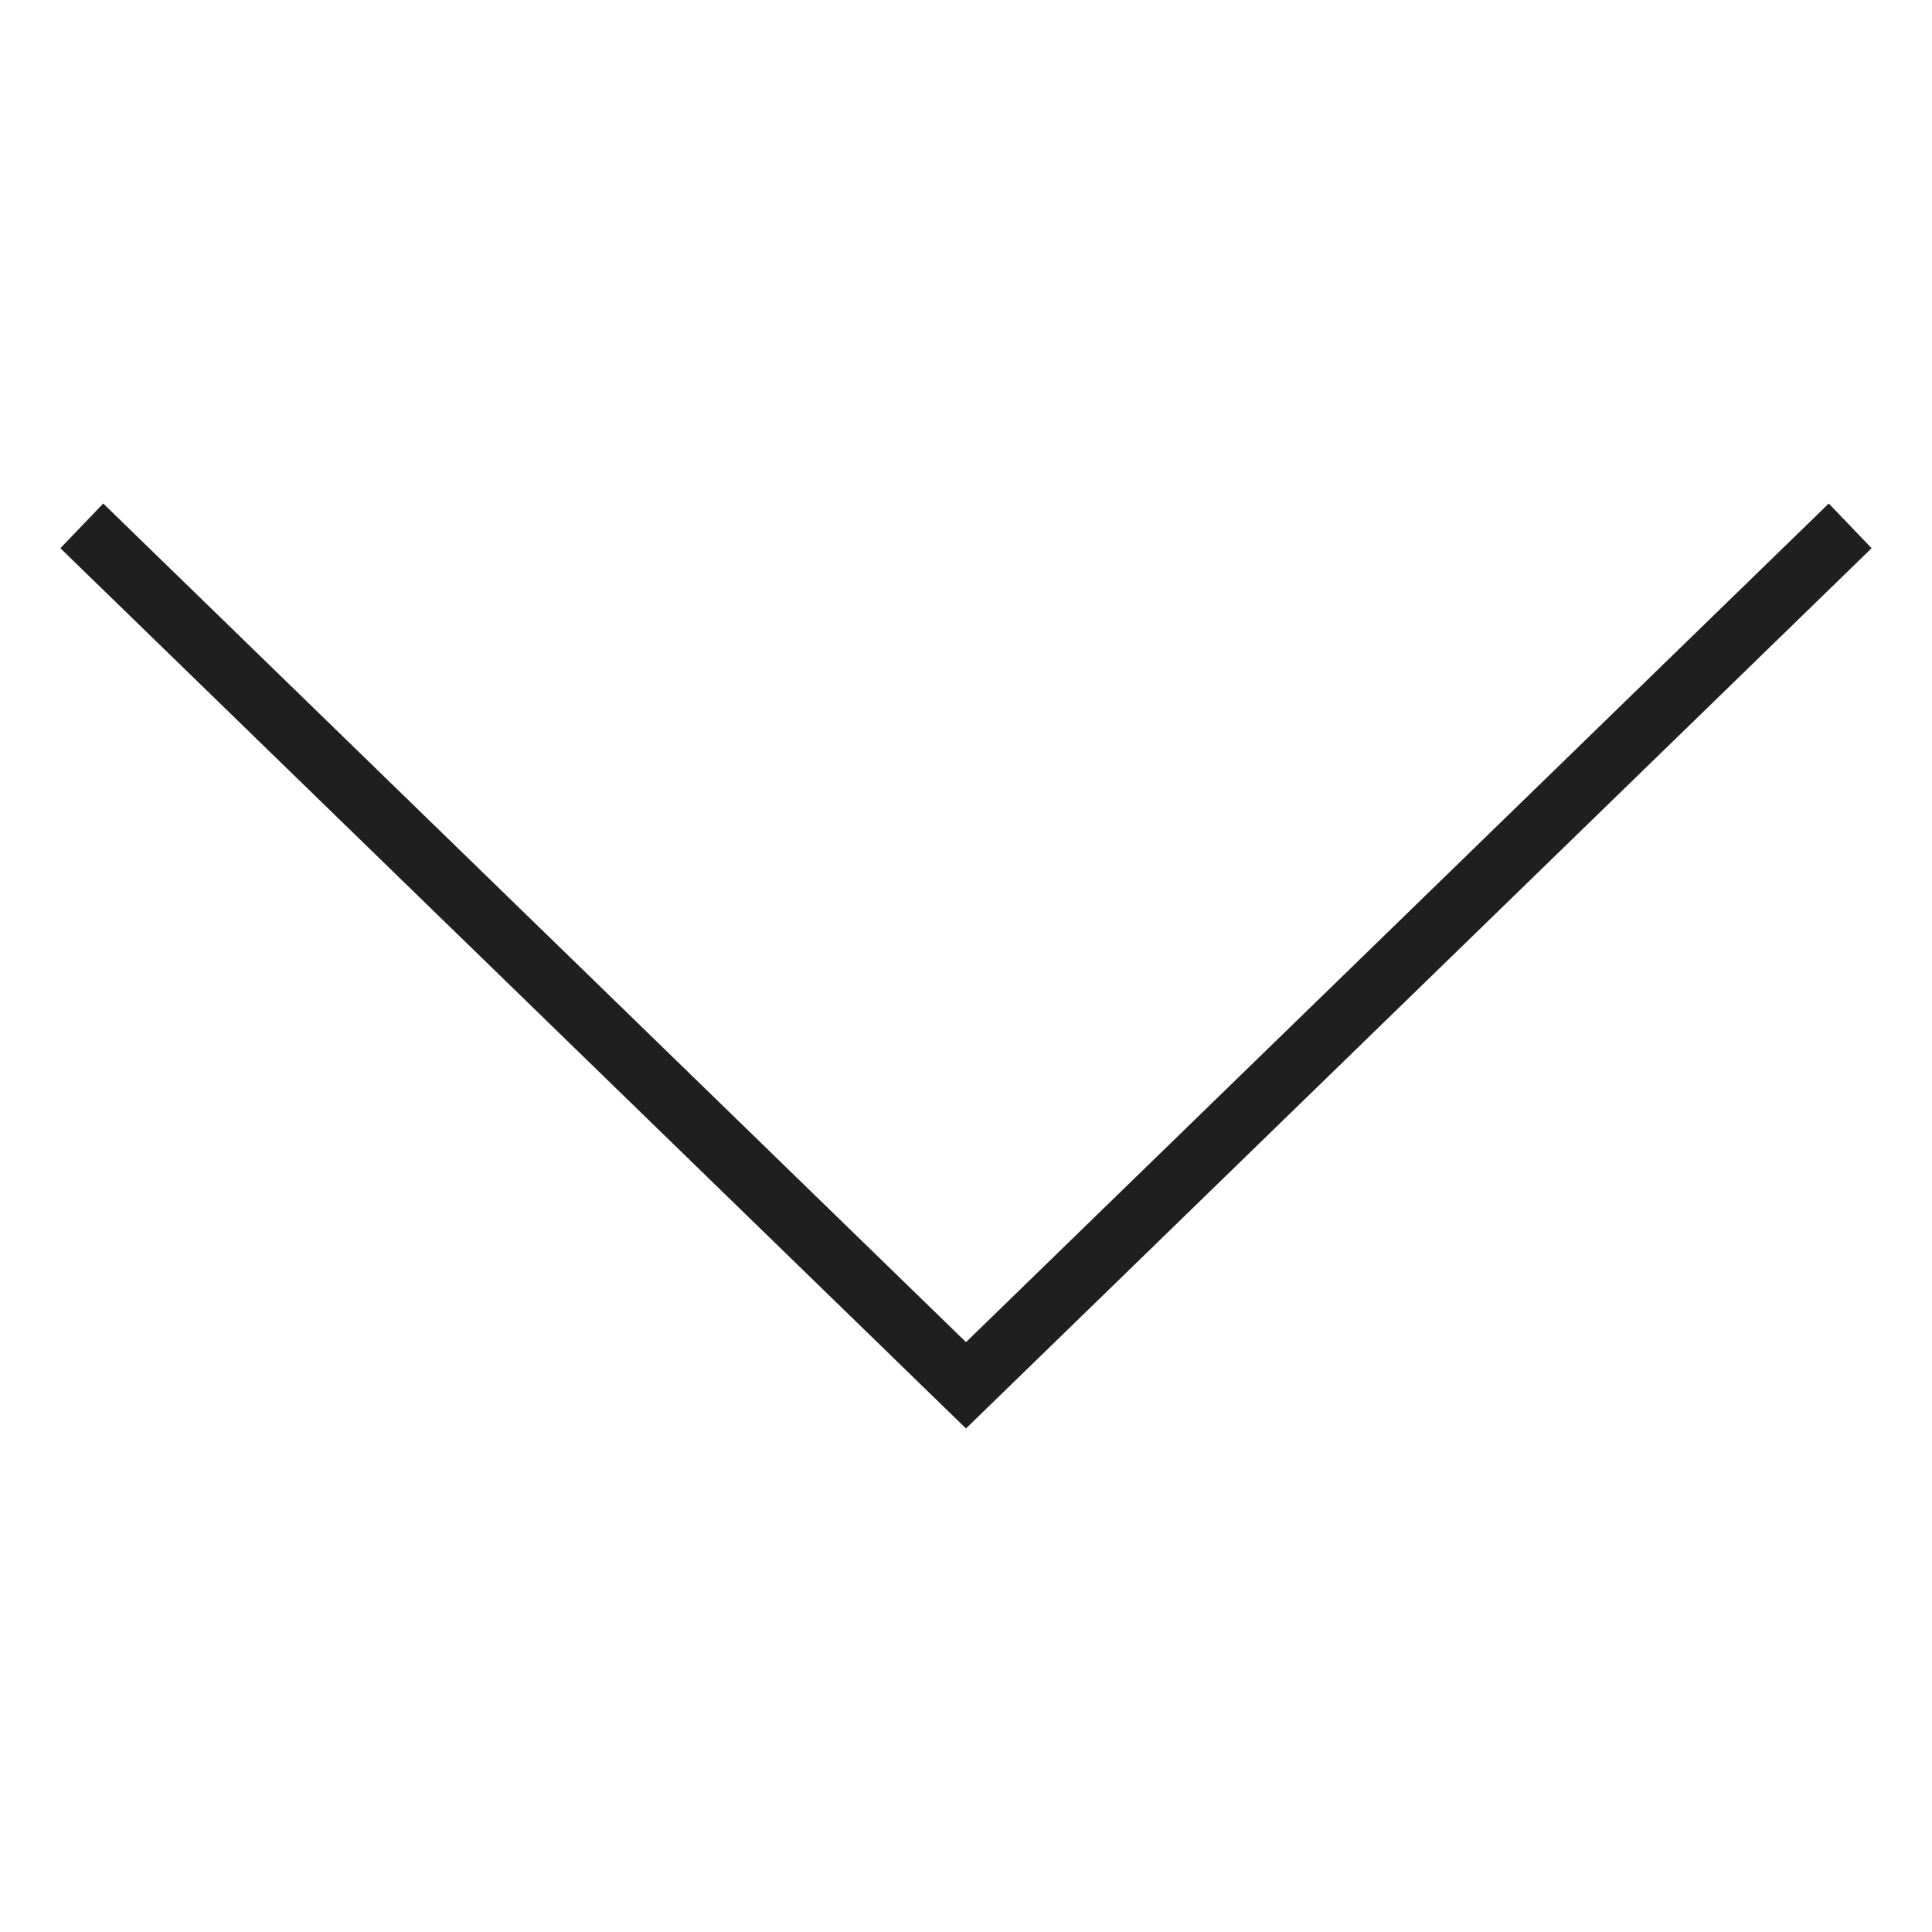
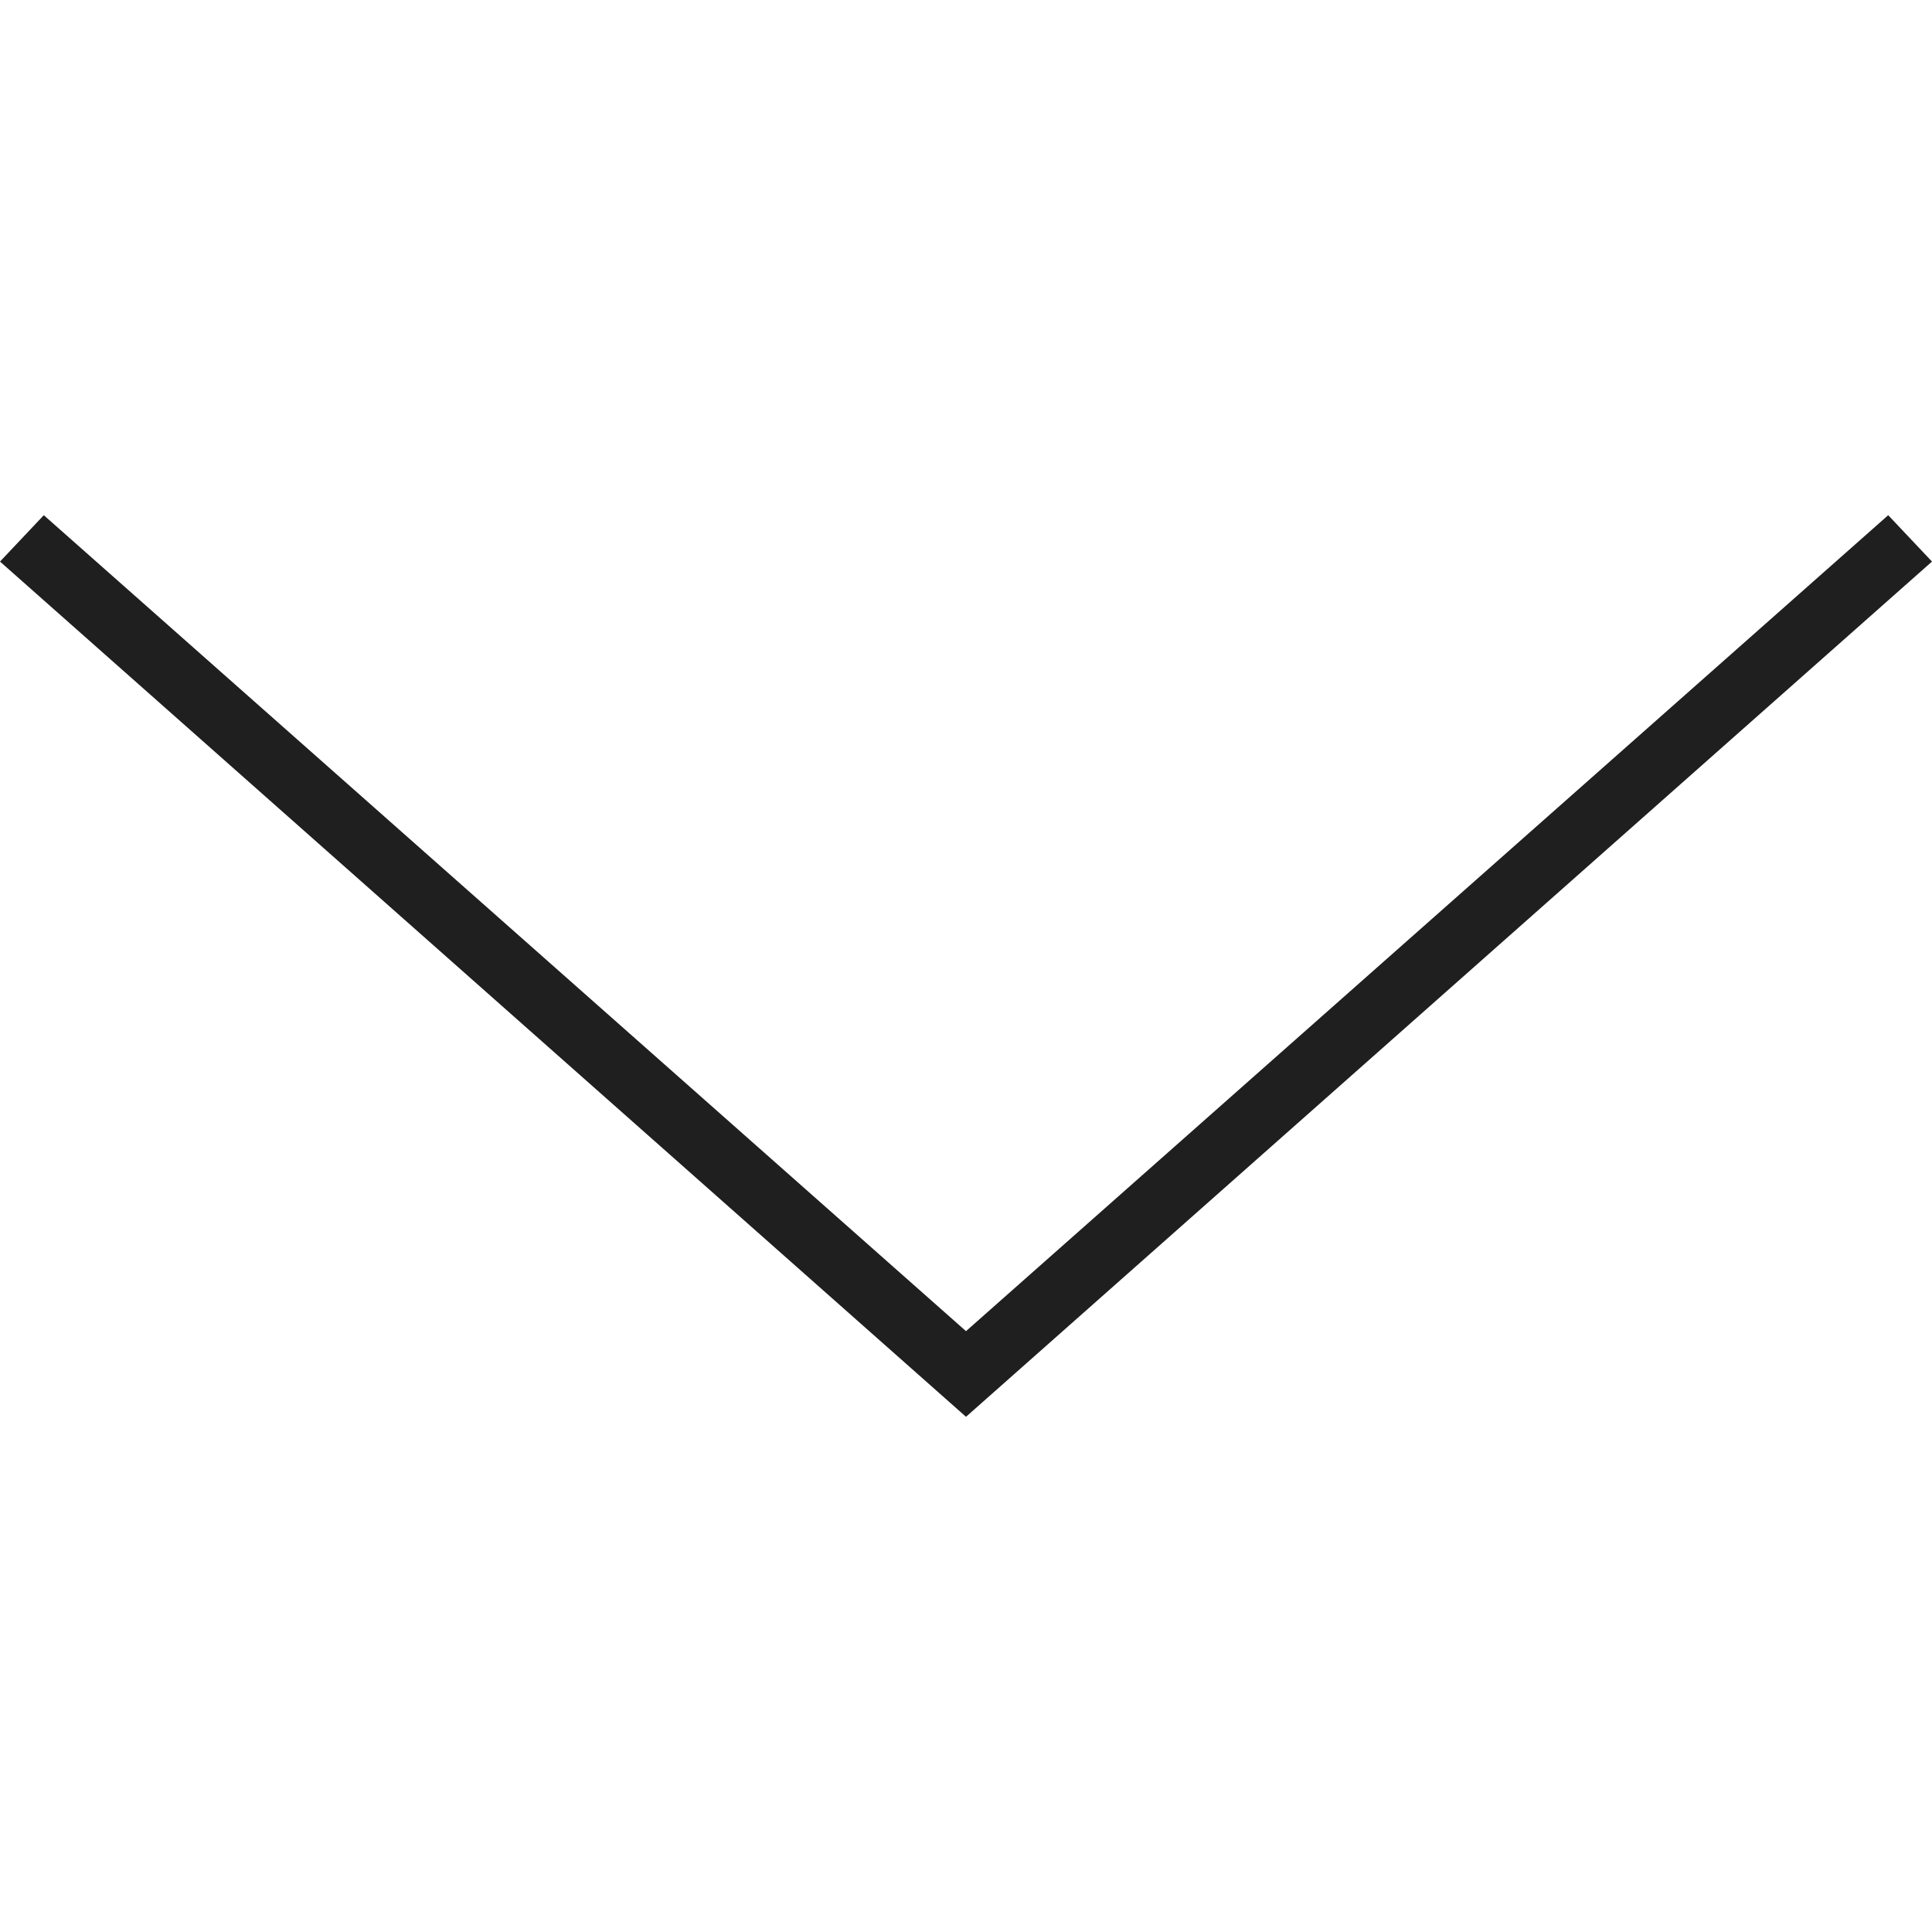
- <svg xmlns="http://www.w3.org/2000/svg" viewBox="0 0 32 32">
+ <svg xmlns="http://www.w3.org/2000/svg" viewBox="0 0 30 30">
  <defs>
    <style>.a{fill:#1f1f1f;}</style>
  </defs>
-   <polygon class="a" points="16 23.66 1 9.08 1.71 8.34 16 22.23 30.29 8.34 31 9.08 16 23.66" />
+   <polygon class="a" points="15 22 0 8.72 0.68 8 15 20.67 29.32 8 30 8.72 15 22" />
</svg>
